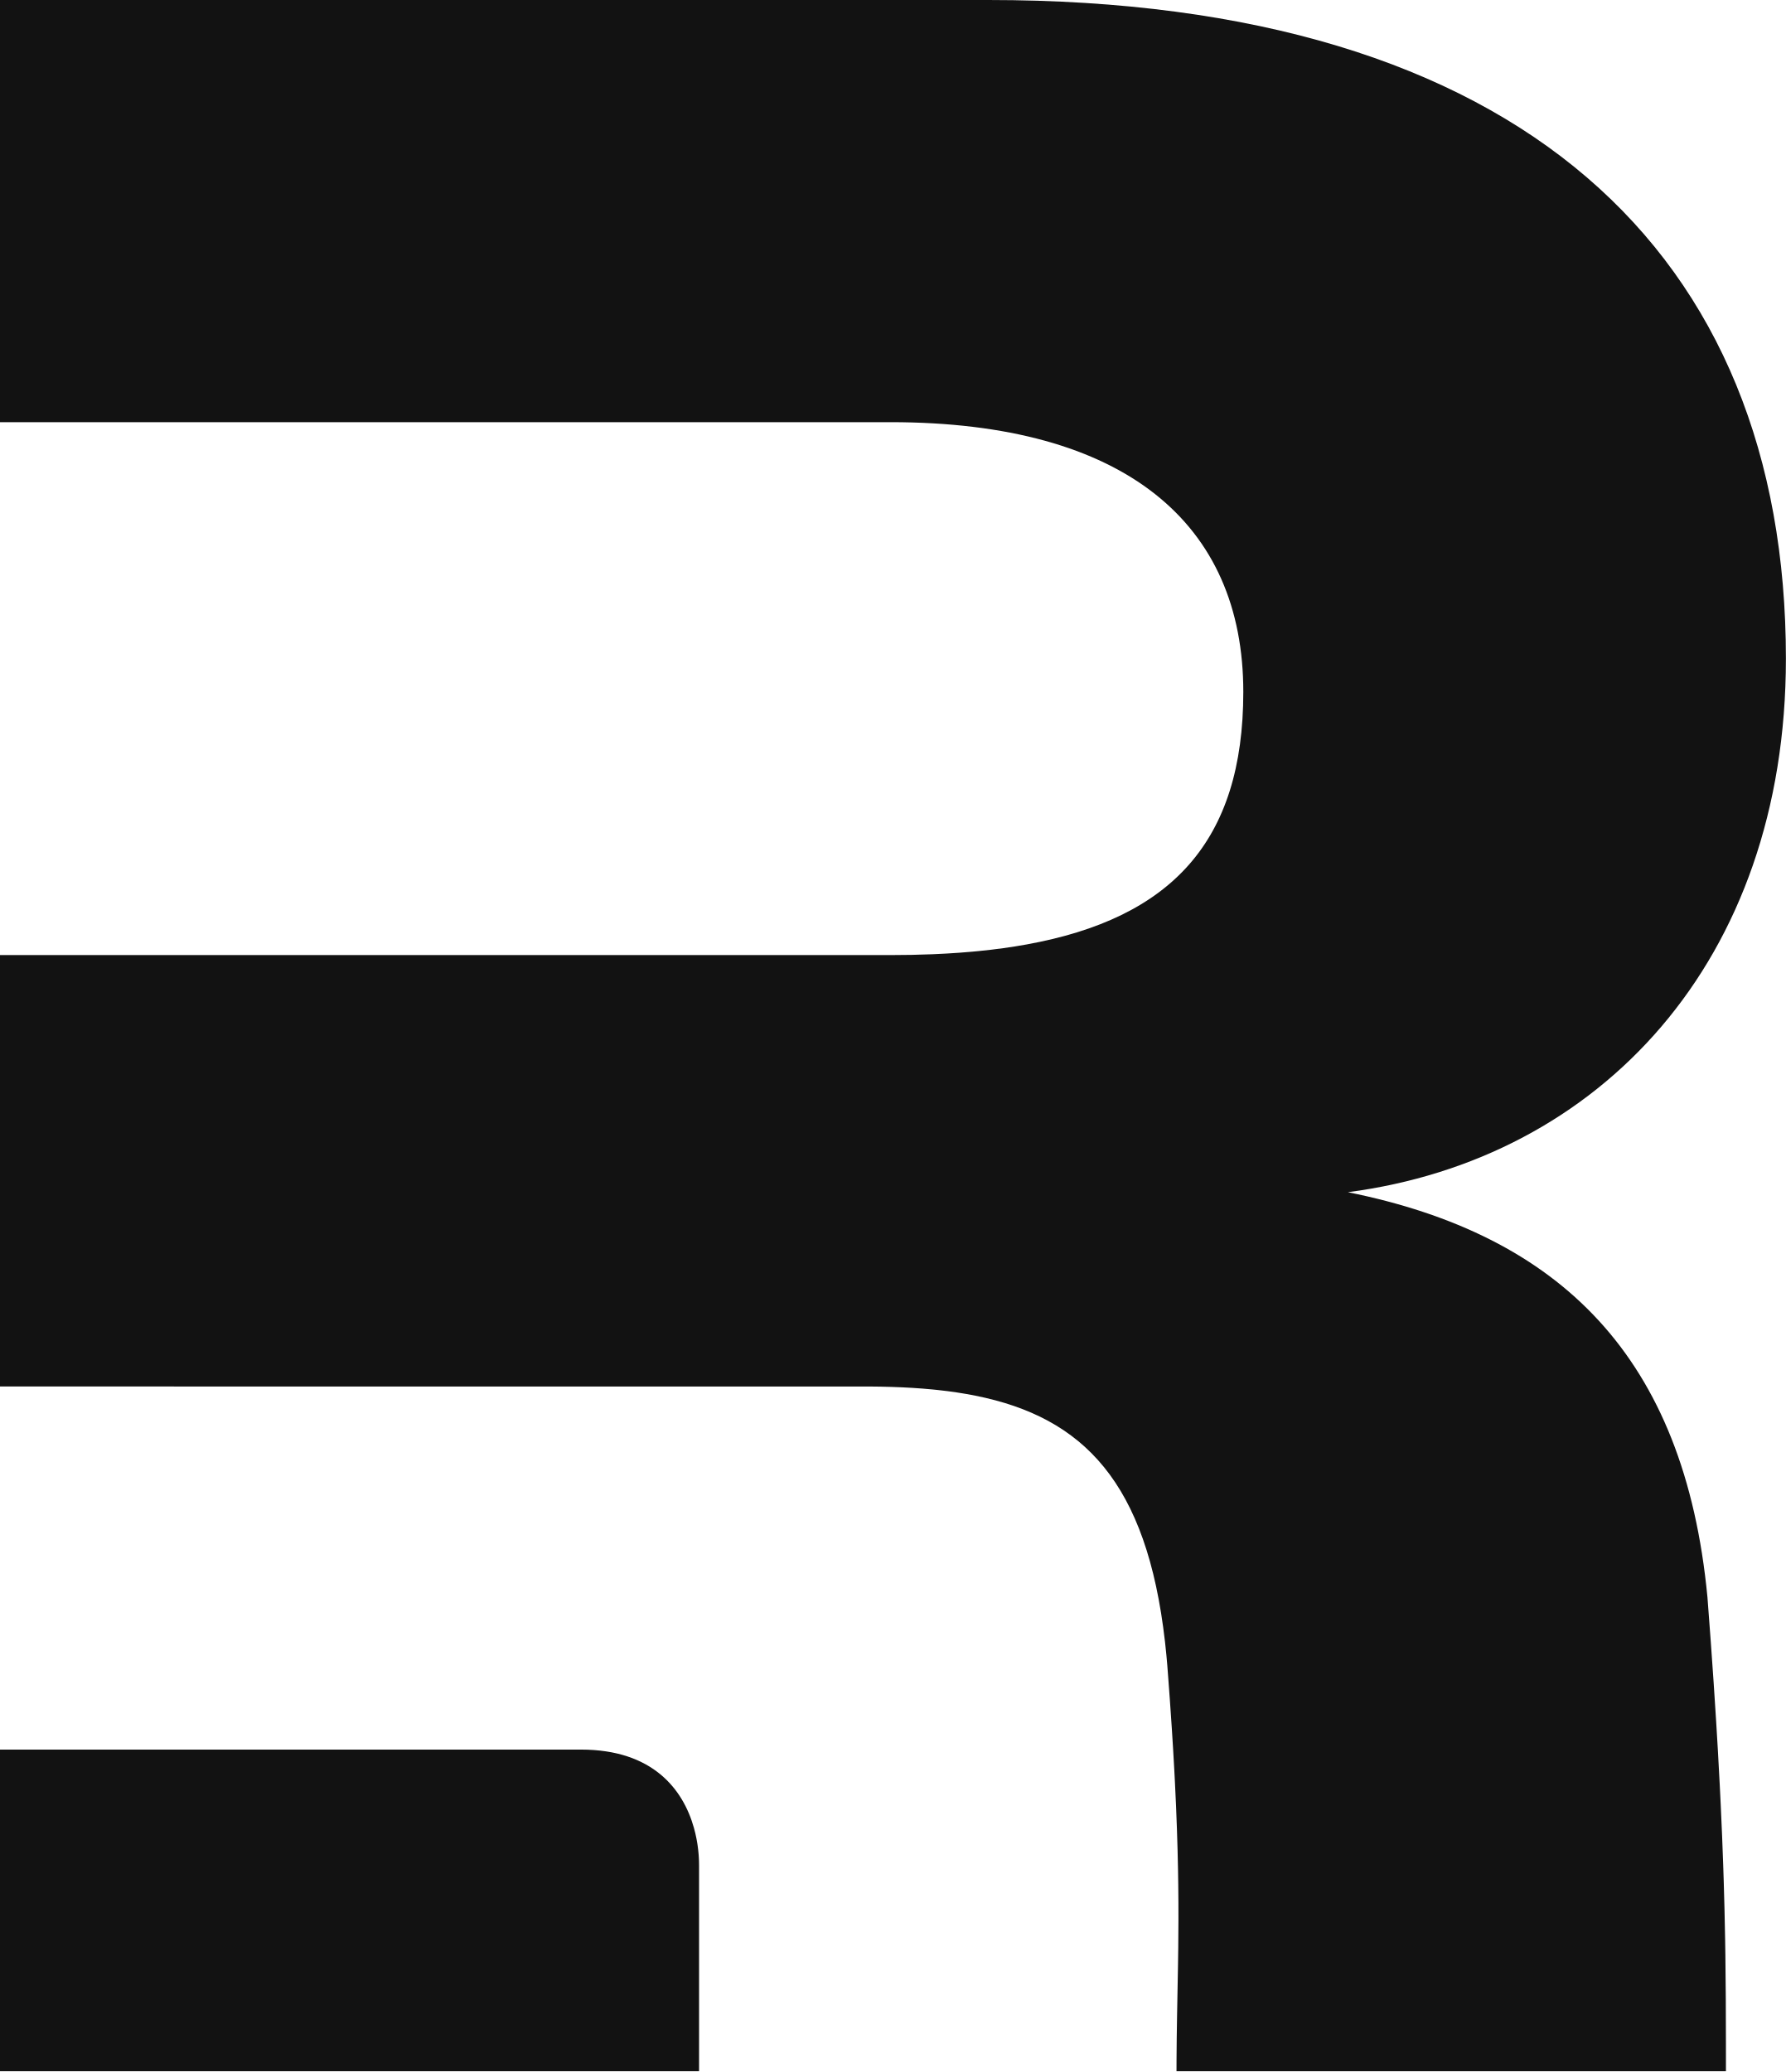
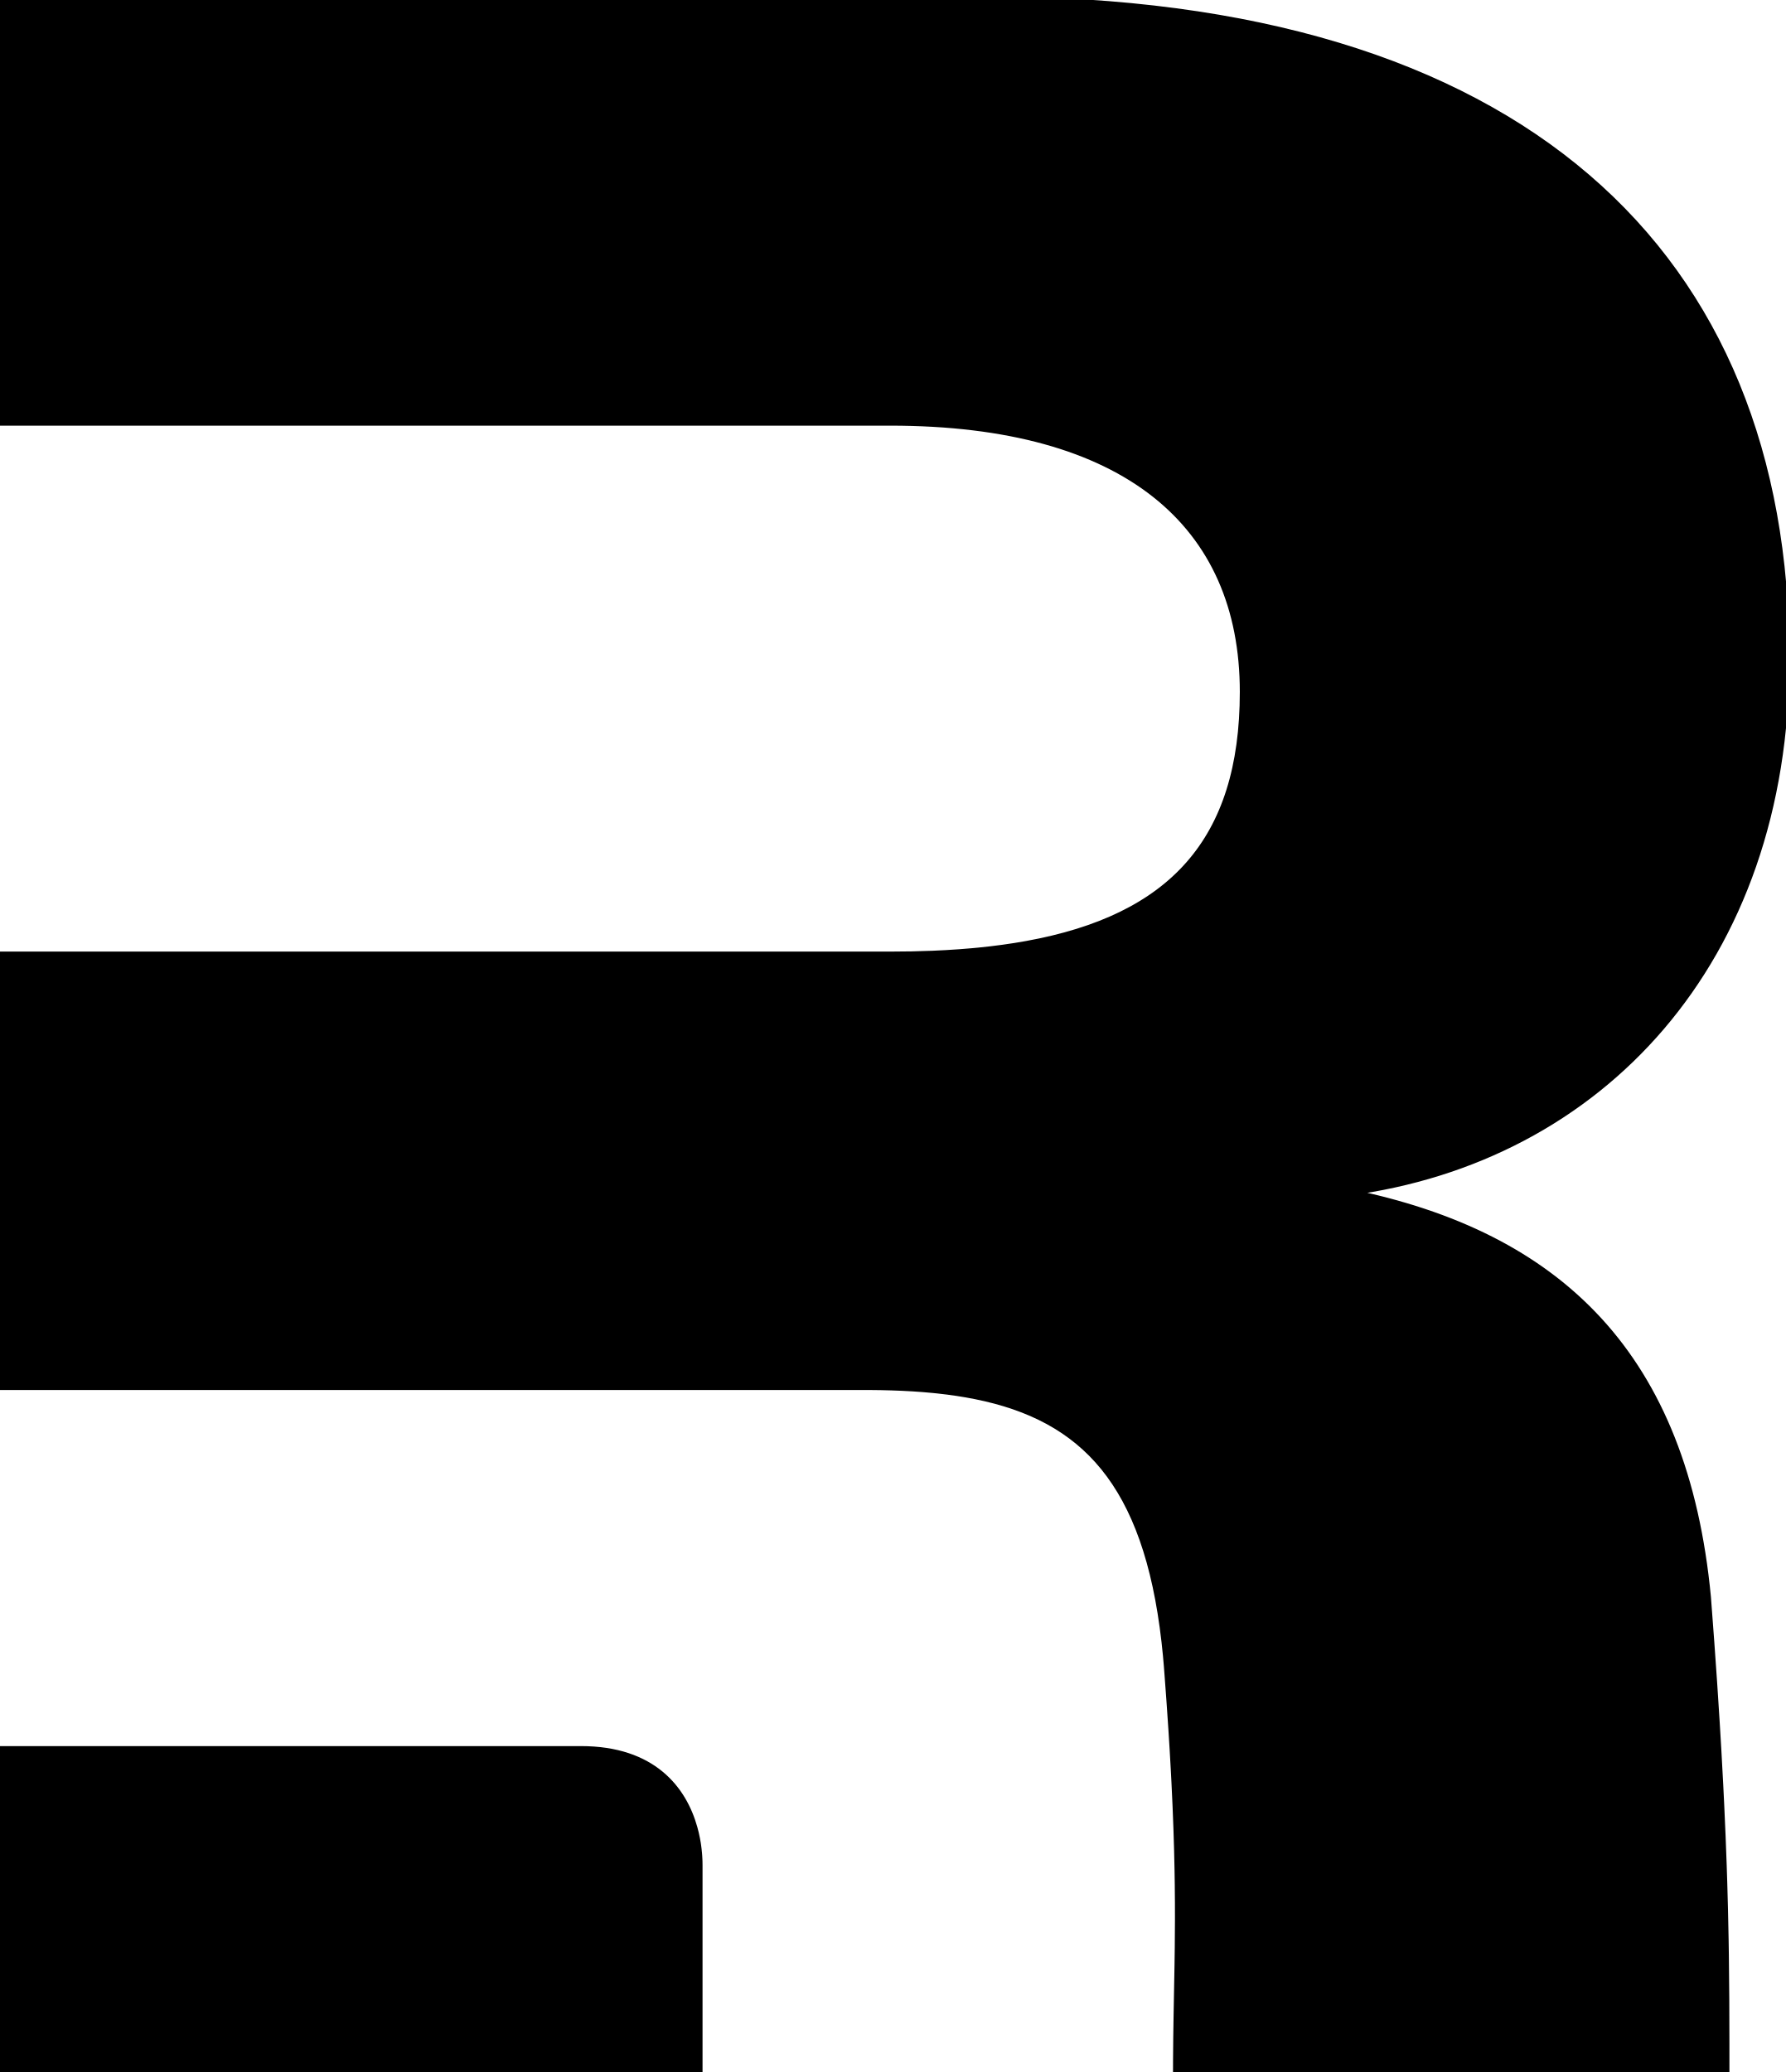
<svg xmlns="http://www.w3.org/2000/svg" viewBox="0 0 256 297" version="1.1">
-   <g stroke="none" stroke-width="1" fill="none" fill-rule="evenodd">
-     <path d="M141.675,-7.10542736e-15 C218.047,-7.10542736e-15 256,36.349 256,94.414 C256,137.844 229.293,166.167 193.215,170.888 C223.67,177.025 241.474,194.492 244.755,228.953 L245.229,235.29 L245.644,241.214 L246.002,246.756 L246.251,250.935 L246.518,255.865 L246.656,258.679 L246.854,263.149 L247.013,267.371 L247.092,269.798 L247.199,273.686 L247.291,278.132 L247.324,280.28 L247.384,286.506 L247.404,293.002 L247.405,296.887 L168.646,296.887 L168.65,295.266 L168.65,295.266 L168.678,292.12 L168.678,292.12 L168.725,289.055 L168.861,281.631 L168.896,279.142 L168.923,275.24 L168.923,275.24 L168.919,272.744 L168.896,270.127 L168.864,268.073 L168.8,265.197 L168.706,262.147 L168.581,258.905 L168.42,255.45 L168.325,253.637 L168.164,250.804 L167.979,247.828 L167.692,243.624 L167.445,240.282 C167.374,239.251 167.291,238.245 167.198,237.262 L166.996,235.328 C164.395,212.501 155.341,203.171 139.833,200.059 L138.526,199.814 C137.644,199.66 136.743,199.525 135.822,199.406 L134.425,199.242 C134.189,199.217 133.953,199.193 133.715,199.169 L132.273,199.042 L132.273,199.042 L130.802,198.939 L130.802,198.939 L129.3,198.858 L129.3,198.858 L127.786,198.8 L126.242,198.761 L124.668,198.743 L124.668,198.743 L0,198.74 L0,136.9 L127.619,136.9 C129.706,136.9 131.728,136.861 133.686,136.78 L135.622,136.685 L135.622,136.685 L137.515,136.563 L137.515,136.563 L139.365,136.413 C139.67,136.385 139.973,136.357 140.274,136.327 L142.059,136.134 C143.235,135.995 144.383,135.837 145.501,135.659 L147.158,135.378 C167.867,131.624 178.221,120.63 178.221,99.178 C178.221,75.104 161.354,60.513 127.619,60.513 L0,60.513 L0,-7.10542736e-15 L141.675,-7.10542736e-15 Z M83.276,250.785 C93.609,250.785 97.933,256.523 99.473,262.015 L99.676,262.804 L99.676,262.804 L99.843,263.587 L99.952,264.204 L99.998,264.51 L100.076,265.113 L100.134,265.704 L100.157,265.994 L100.188,266.562 L100.198,266.84 L100.206,267.381 L100.206,296.887 L0,296.887 L0,250.785 L83.276,250.785 Z" fill="#121212" fill-rule="nonzero" />
+   <g stroke-width="1">
+     <path stroke="currentColor" d="M141.675,-7.10542736e-15 C218.047,-7.10542736e-15 256,36.349 256,94.414 C256,137.844 229.293,166.167 193.215,170.888 C223.67,177.025 241.474,194.492 244.755,228.953 L245.229,235.29 L245.644,241.214 L246.002,246.756 L246.251,250.935 L246.518,255.865 L246.656,258.679 L246.854,263.149 L247.013,267.371 L247.092,269.798 L247.199,273.686 L247.291,278.132 L247.324,280.28 L247.384,286.506 L247.404,293.002 L247.405,296.887 L168.646,296.887 L168.65,295.266 L168.65,295.266 L168.678,292.12 L168.678,292.12 L168.725,289.055 L168.861,281.631 L168.896,279.142 L168.923,275.24 L168.923,275.24 L168.919,272.744 L168.896,270.127 L168.864,268.073 L168.8,265.197 L168.706,262.147 L168.581,258.905 L168.42,255.45 L168.325,253.637 L168.164,250.804 L167.979,247.828 L167.692,243.624 L167.445,240.282 C167.374,239.251 167.291,238.245 167.198,237.262 L166.996,235.328 C164.395,212.501 155.341,203.171 139.833,200.059 L138.526,199.814 C137.644,199.66 136.743,199.525 135.822,199.406 L134.425,199.242 C134.189,199.217 133.953,199.193 133.715,199.169 L132.273,199.042 L132.273,199.042 L130.802,198.939 L130.802,198.939 L129.3,198.858 L129.3,198.858 L127.786,198.8 L126.242,198.761 L124.668,198.743 L124.668,198.743 L0,198.74 L0,136.9 L127.619,136.9 C129.706,136.9 131.728,136.861 133.686,136.78 L135.622,136.685 L135.622,136.685 L137.515,136.563 L137.515,136.563 L139.365,136.413 C139.67,136.385 139.973,136.357 140.274,136.327 L142.059,136.134 C143.235,135.995 144.383,135.837 145.501,135.659 L147.158,135.378 C167.867,131.624 178.221,120.63 178.221,99.178 C178.221,75.104 161.354,60.513 127.619,60.513 L0,60.513 L0,-7.10542736e-15 L141.675,-7.10542736e-15 Z M83.276,250.785 C93.609,250.785 97.933,256.523 99.473,262.015 L99.676,262.804 L99.676,262.804 L99.843,263.587 L99.952,264.204 L99.998,264.51 L100.076,265.113 L100.134,265.704 L100.157,265.994 L100.188,266.562 L100.198,266.84 L100.206,267.381 L100.206,296.887 L0,296.887 L0,250.785 L83.276,250.785 Z" fill="currentColor" fill-rule="nonzero" />
  </g>
</svg>
